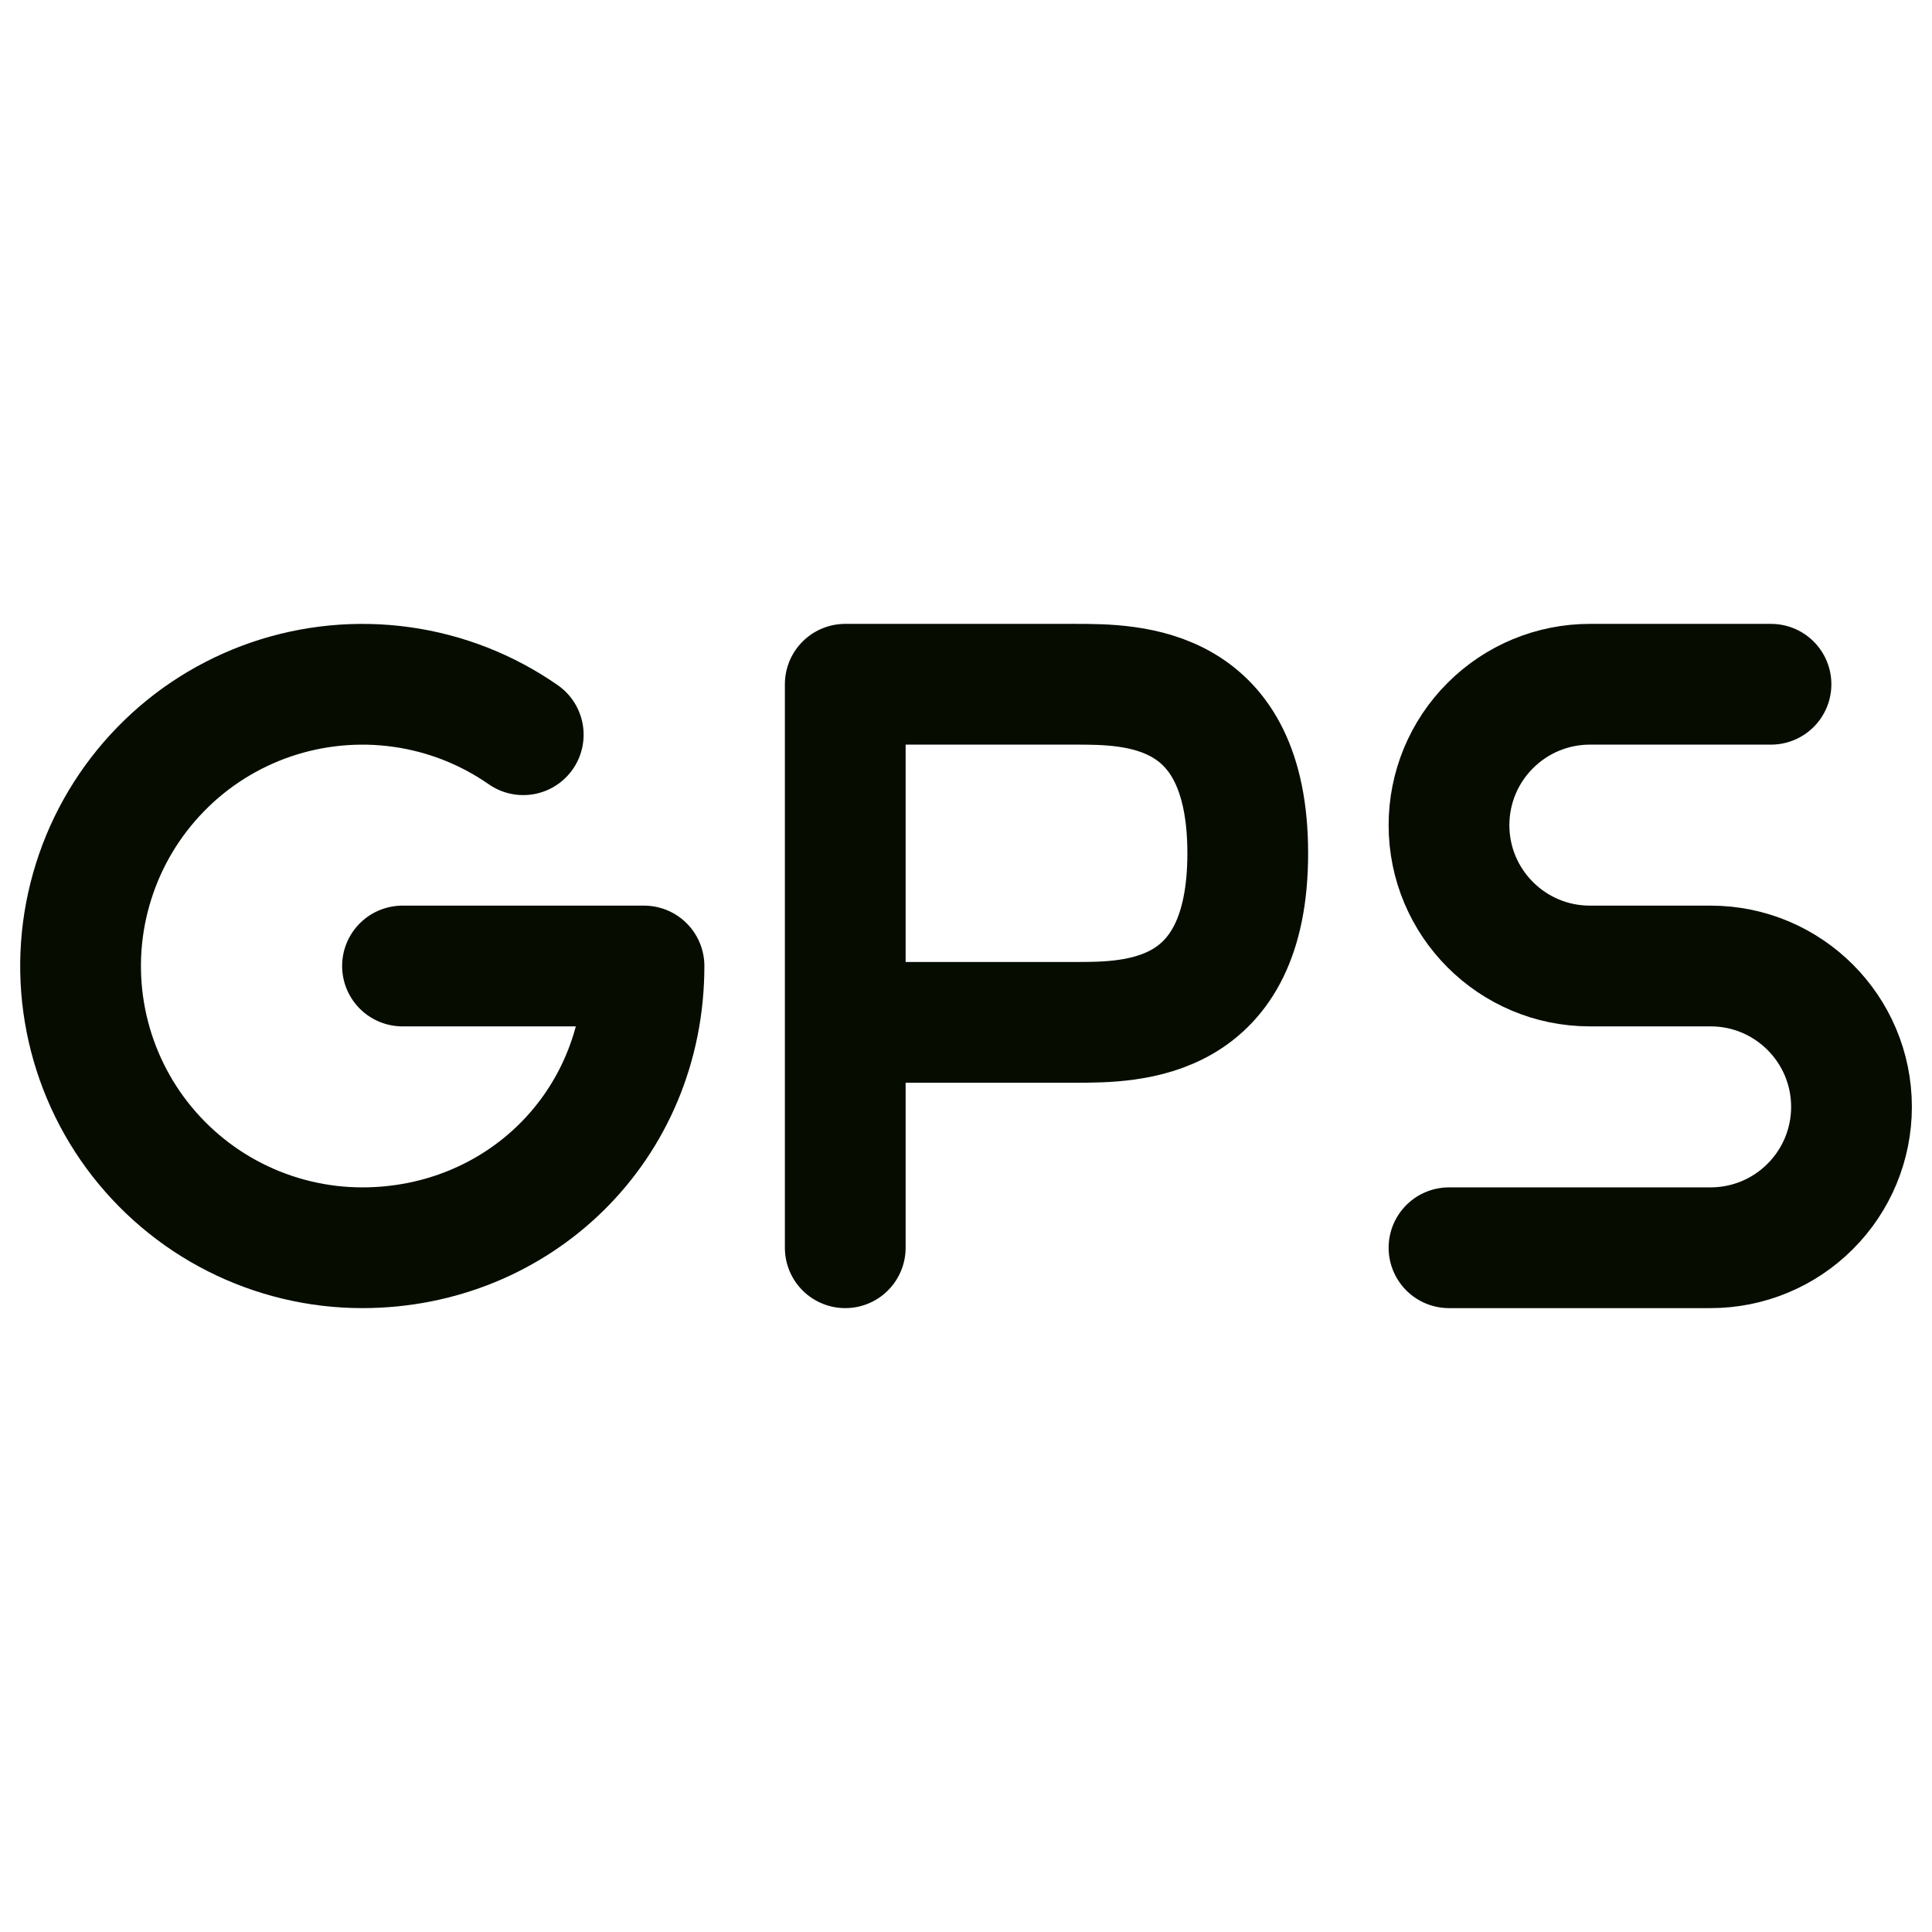
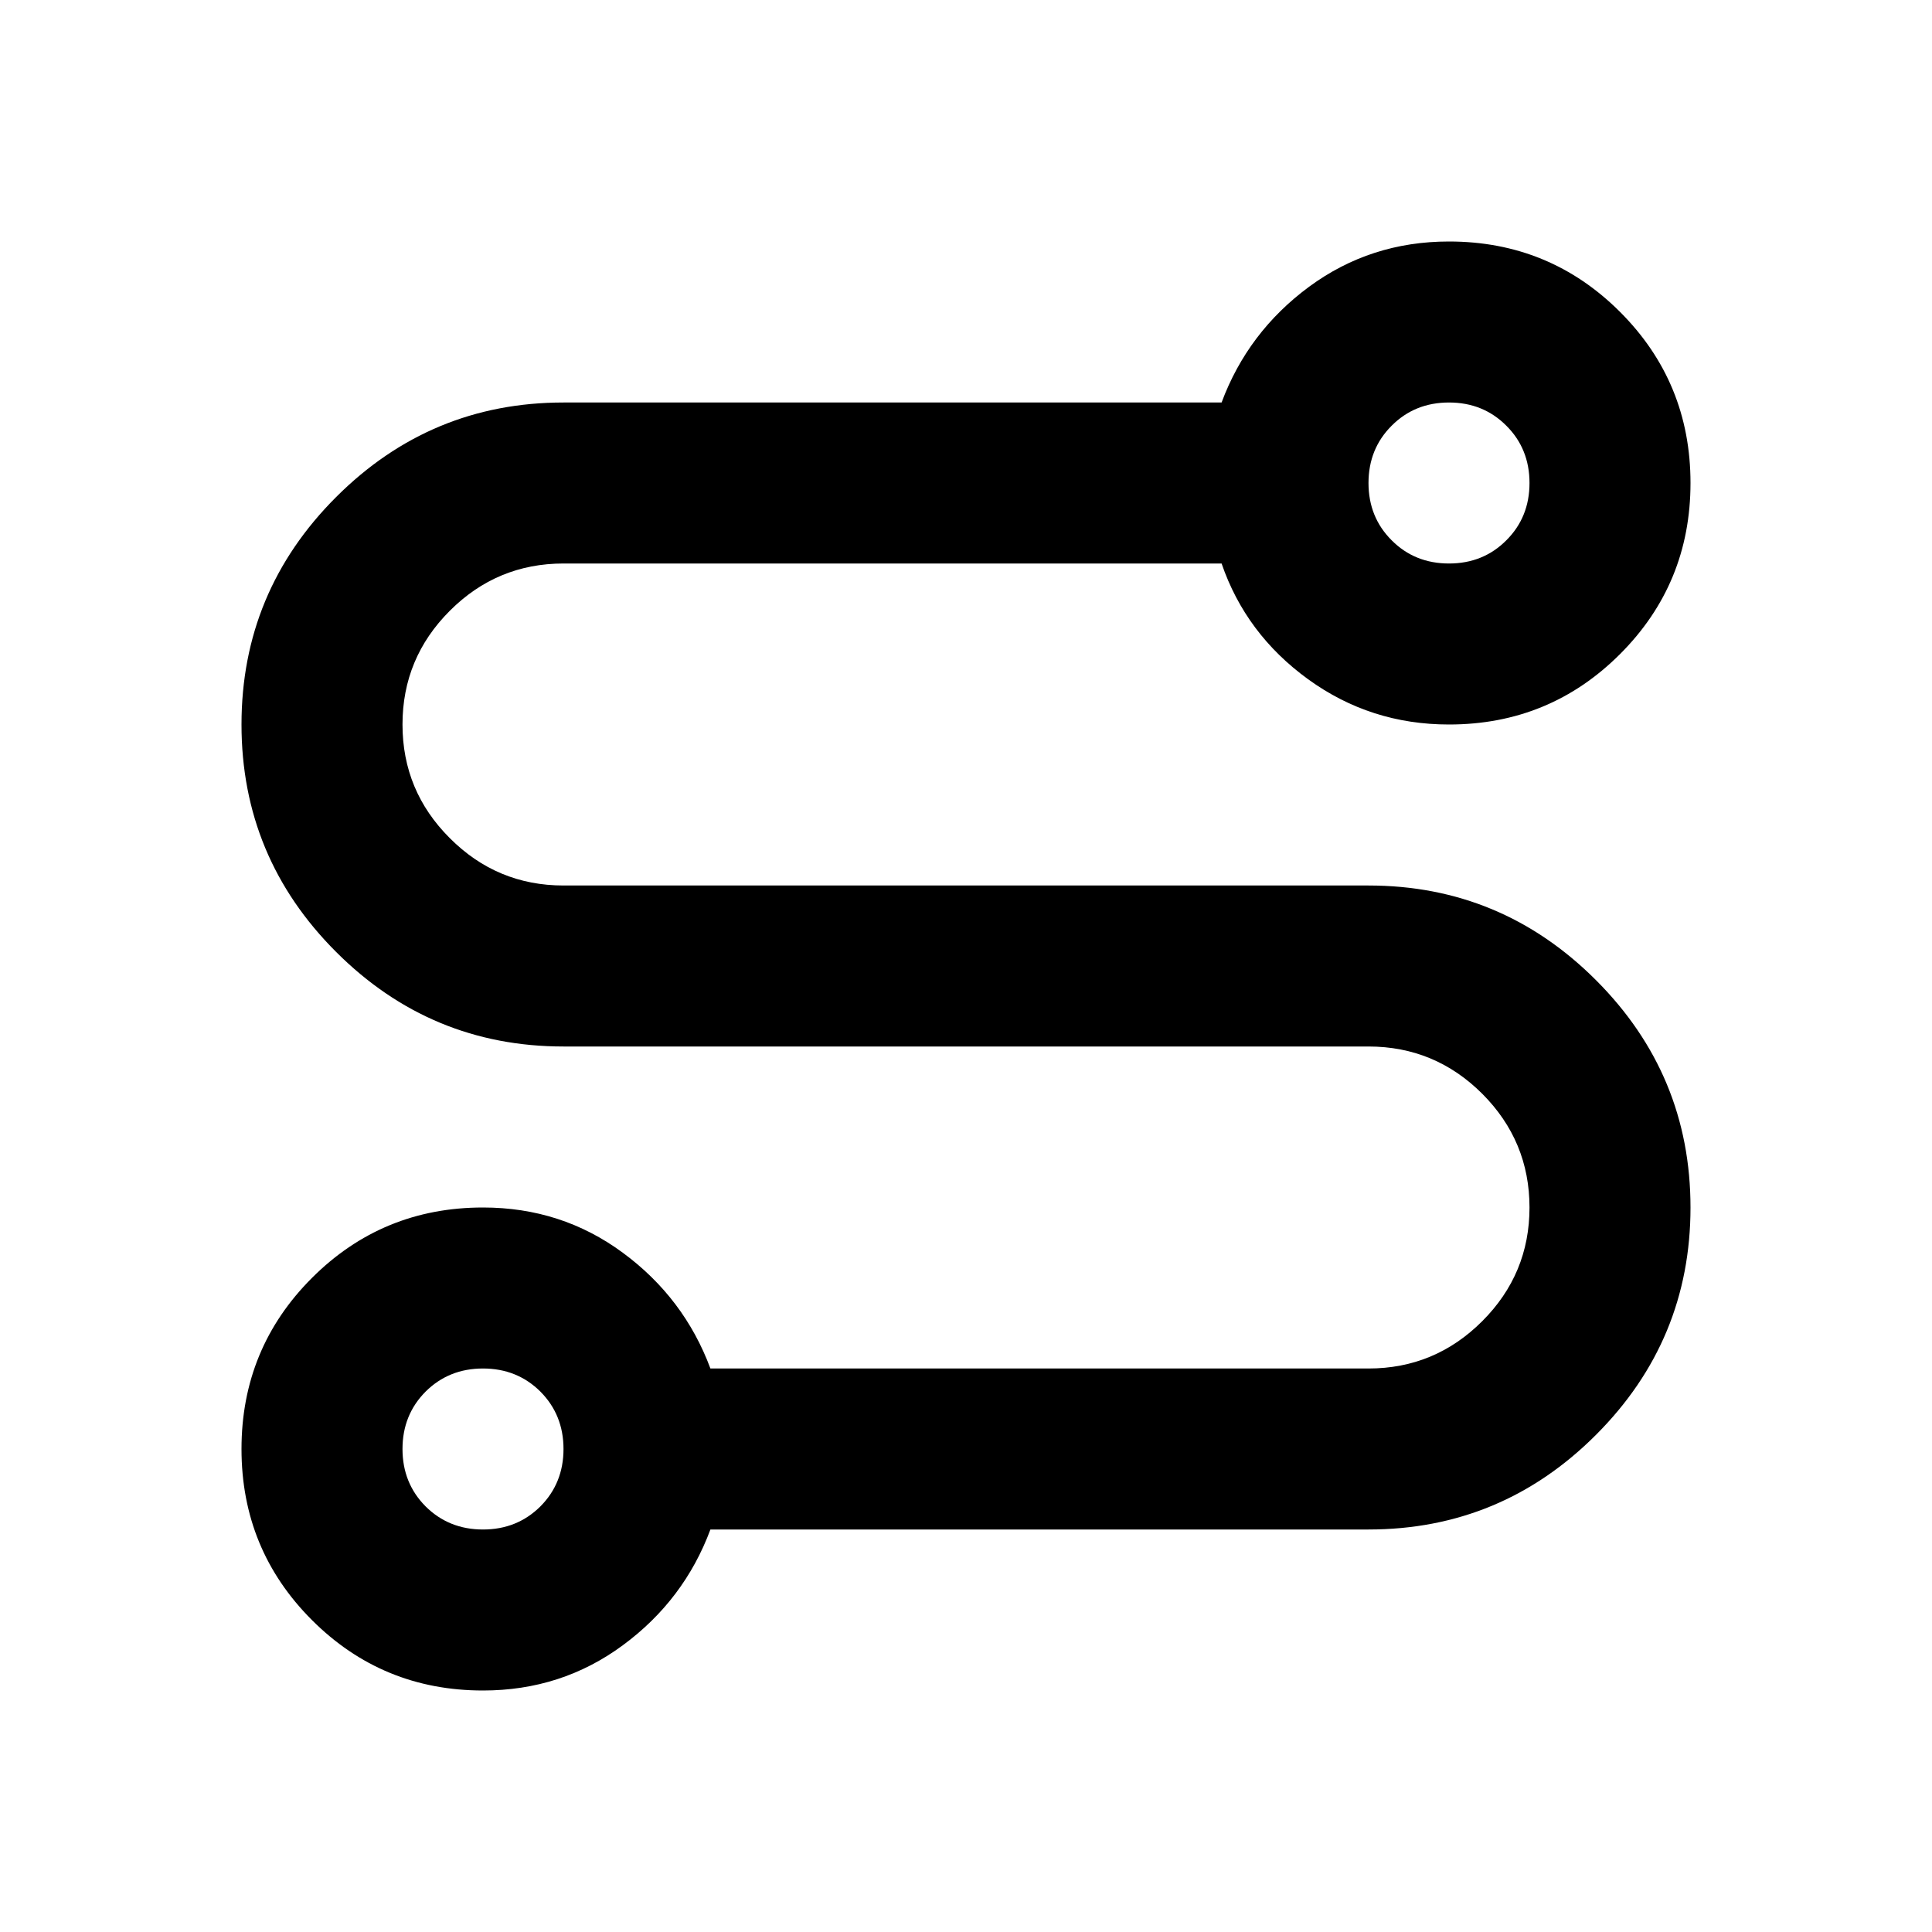
<svg xmlns="http://www.w3.org/2000/svg" width="24" height="24" viewBox="0 0 24 24" fill="none">
-   <path d="M22 8.5H19.75C19.286 8.5 18.841 8.684 18.513 9.013C18.184 9.341 18 9.786 18 10.25V10.25C18 11.216 18.784 12 19.75 12H21.25C22.216 12 23 12.784 23 13.75C23 14.214 22.816 14.659 22.487 14.987C22.159 15.316 21.714 15.5 21.25 15.5H18" stroke="#060D00" stroke-width="1.5" stroke-linecap="round" stroke-linejoin="round" />
-   <path d="M10.5 15.5V12.7V15.5ZM10.5 12.7H13.357C14.071 12.7 15.5 12.7 15.5 10.6C15.5 8.5 14.071 8.5 13.357 8.5H10.5V12.7Z" stroke="#060D00" stroke-width="1.5" stroke-linecap="round" stroke-linejoin="round" />
-   <path d="M6.5 9.127C6.049 8.813 5.531 8.61 4.987 8.534C4.443 8.458 3.889 8.511 3.369 8.688C2.849 8.866 2.378 9.163 1.995 9.557C1.612 9.95 1.326 10.428 1.162 10.952C0.997 11.476 0.958 12.031 1.048 12.573C1.138 13.115 1.354 13.628 1.679 14.071C2.005 14.514 2.429 14.874 2.919 15.122C3.409 15.37 3.951 15.5 4.5 15.5C6.433 15.5 8 14 8 12H5" stroke="#060D00" stroke-width="1.5" stroke-linecap="round" stroke-linejoin="round" />
+   <path d="M21 15C21 16.1 20.608 17.042 19.825 17.825C19.042 18.608 18.1 19 17 19H8.825C8.608 19.583 8.246 20.063 7.737 20.438C7.229 20.813 6.65 21 6 21C5.167 21 4.458 20.708 3.875 20.125C3.292 19.542 3 18.833 3 18C3 17.167 3.292 16.458 3.875 15.875C4.458 15.292 5.167 15 6 15C6.65 15 7.229 15.187 7.737 15.562C8.246 15.937 8.608 16.417 8.825 17H17C17.55 17 18.021 16.804 18.413 16.412C18.804 16.021 19 15.55 19 15C19 14.45 18.804 13.979 18.413 13.587C18.021 13.196 17.55 13 17 13H7C5.9 13 4.958 12.608 4.175 11.825C3.392 11.042 3 10.1 3 9C3 7.9 3.392 6.958 4.175 6.175C4.958 5.392 5.9 5 7 5H15.175C15.392 4.417 15.754 3.937 16.262 3.562C16.771 3.187 17.35 3 18 3C18.833 3 19.542 3.292 20.125 3.875C20.708 4.458 21 5.167 21 6C21 6.833 20.708 7.542 20.125 8.125C19.542 8.708 18.833 9 18 9C17.35 9 16.767 8.813 16.25 8.438C15.733 8.063 15.375 7.583 15.175 7H7C6.45 7 5.979 7.196 5.588 7.587C5.196 7.979 5 8.45 5 9C5 9.55 5.196 10.021 5.588 10.412C5.979 10.804 6.45 11 7 11H17C18.1 11 19.042 11.392 19.825 12.175C20.608 12.958 21 13.9 21 15ZM7 18C7 17.717 6.904 17.479 6.713 17.287C6.521 17.096 6.283 17 6 17C5.717 17 5.479 17.096 5.287 17.287C5.096 17.479 5 17.717 5 18C5 18.283 5.096 18.521 5.287 18.713C5.479 18.904 5.717 19 6 19C6.283 19 6.521 18.904 6.713 18.713C6.904 18.521 7 18.283 7 18ZM19 6C19 5.717 18.904 5.479 18.712 5.288C18.521 5.096 18.283 5 18 5C17.717 5 17.479 5.096 17.288 5.288C17.096 5.479 17 5.717 17 6C17 6.283 17.096 6.521 17.288 6.712C17.479 6.904 17.717 7 18 7C18.283 7 18.521 6.904 18.712 6.712C18.904 6.521 19 6.283 19 6Z" fill="black" />
</svg>
